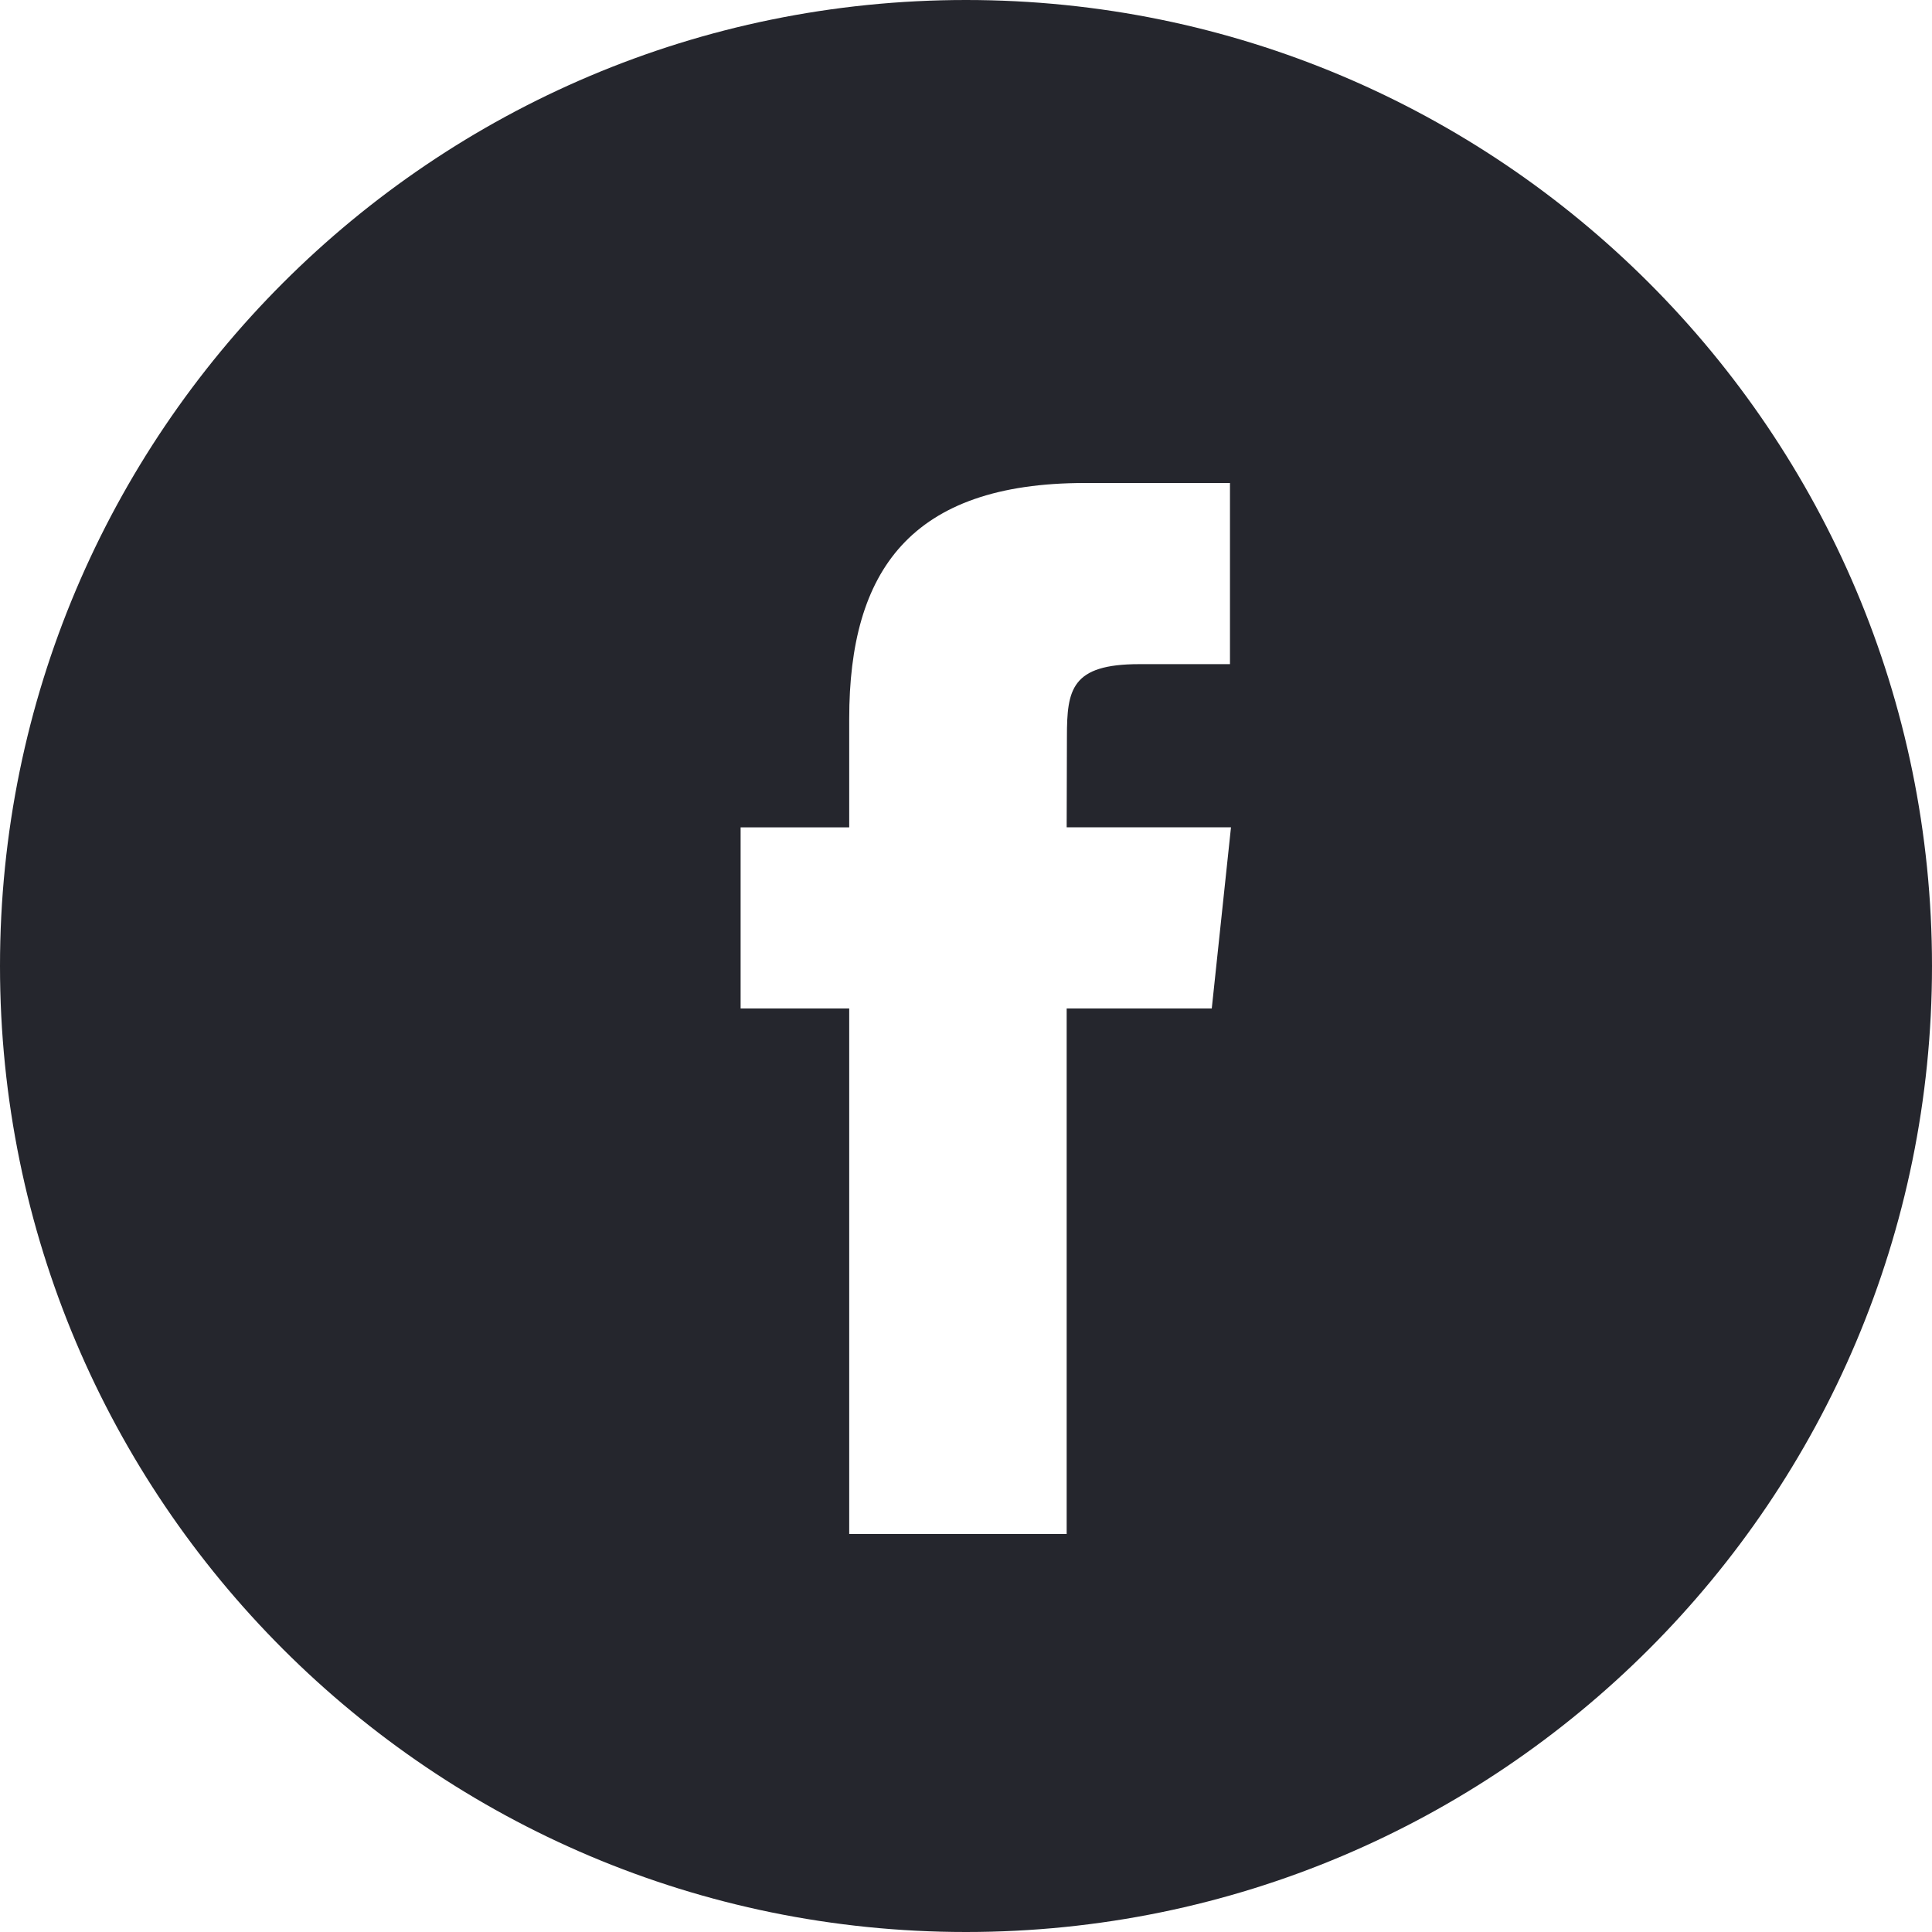
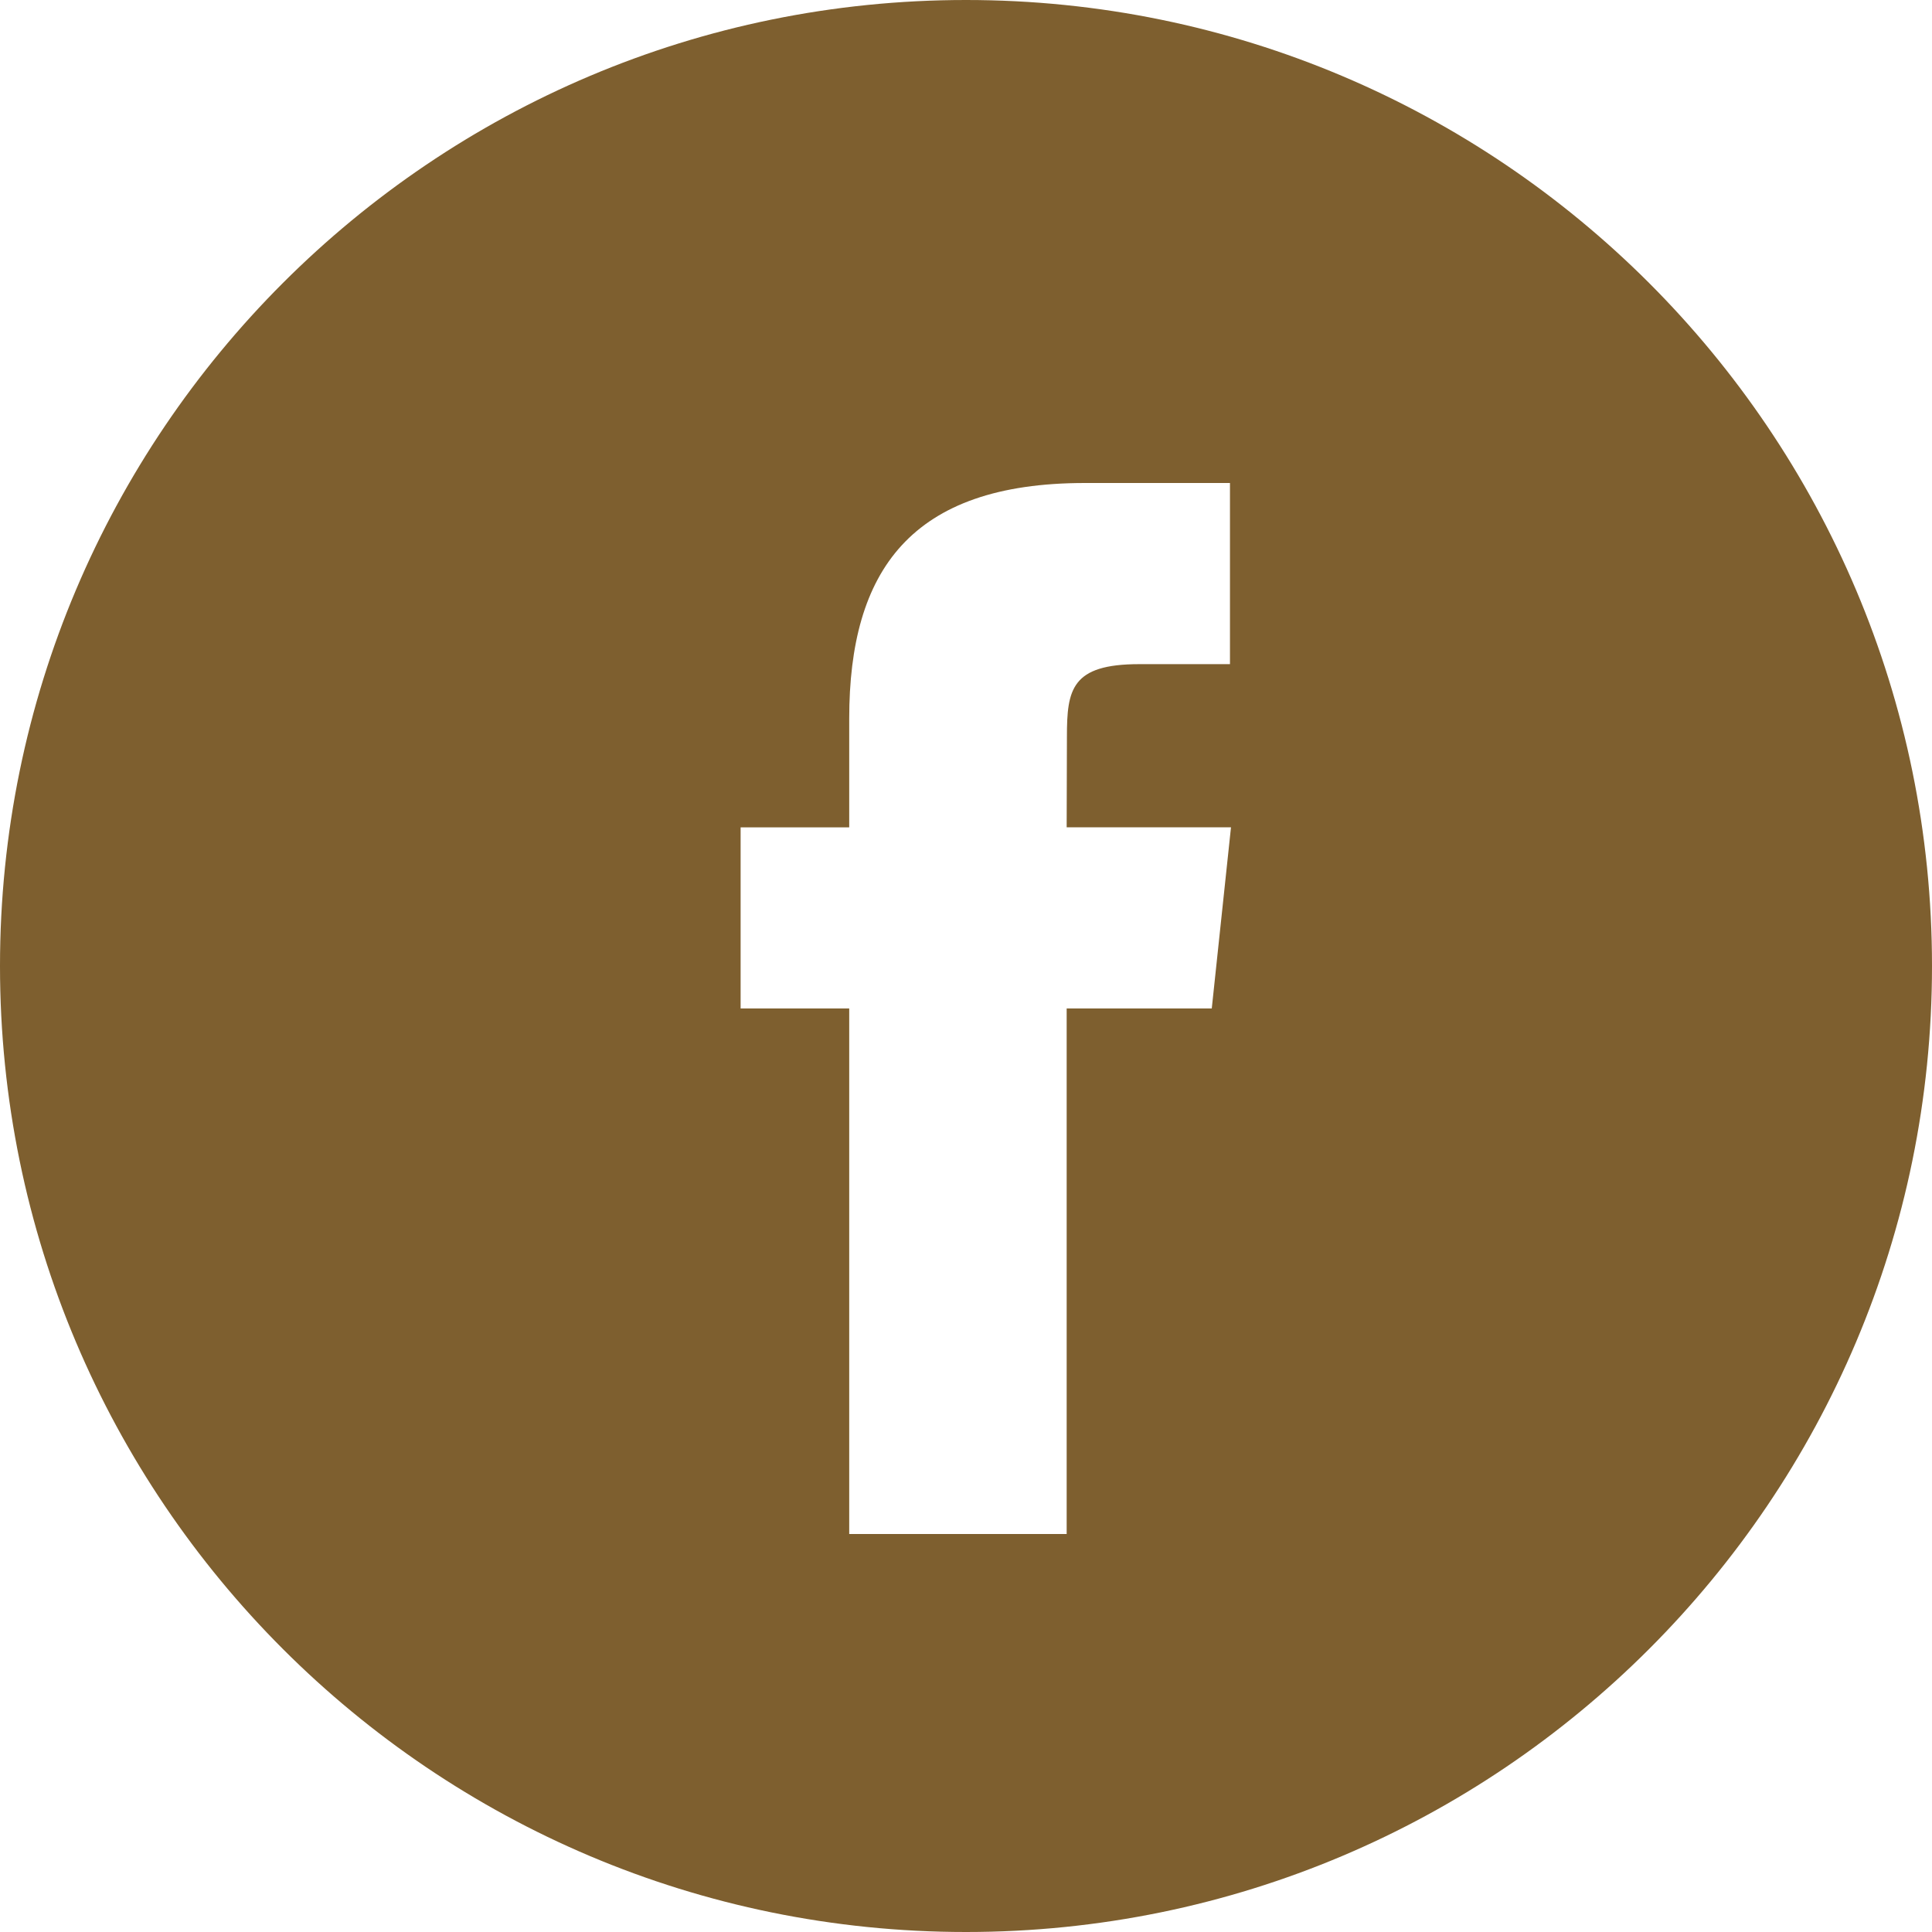
<svg xmlns="http://www.w3.org/2000/svg" width="38" height="38" viewBox="0 0 38 38" fill="none">
-   <path fill-rule="evenodd" clip-rule="evenodd" d="M19 0C8.507 0 0 8.507 0 19C0 29.493 8.507 38 19 38C29.493 38 38 29.493 38 19C38 8.507 29.493 0 19 0ZM20.98 19.835V30.172H16.703V19.835H14.567V16.273H16.703V14.134C16.703 11.228 17.91 9.5 21.338 9.5H24.192V13.063H22.408C21.073 13.063 20.985 13.56 20.985 14.489L20.98 16.272H24.212L23.834 19.835H20.98Z" fill="#25262D" />
+   <path fill-rule="evenodd" clip-rule="evenodd" d="M19 0C8.507 0 0 8.507 0 19C0 29.493 8.507 38 19 38C29.493 38 38 29.493 38 19C38 8.507 29.493 0 19 0ZM20.98 19.835V30.172H16.703V19.835H14.567V16.273H16.703V14.134C16.703 11.228 17.91 9.5 21.338 9.5H24.192V13.063H22.408C21.073 13.063 20.985 13.56 20.985 14.489L20.98 16.272H24.212L23.834 19.835H20.98Z" fill="#7E5F2F" />
</svg>
